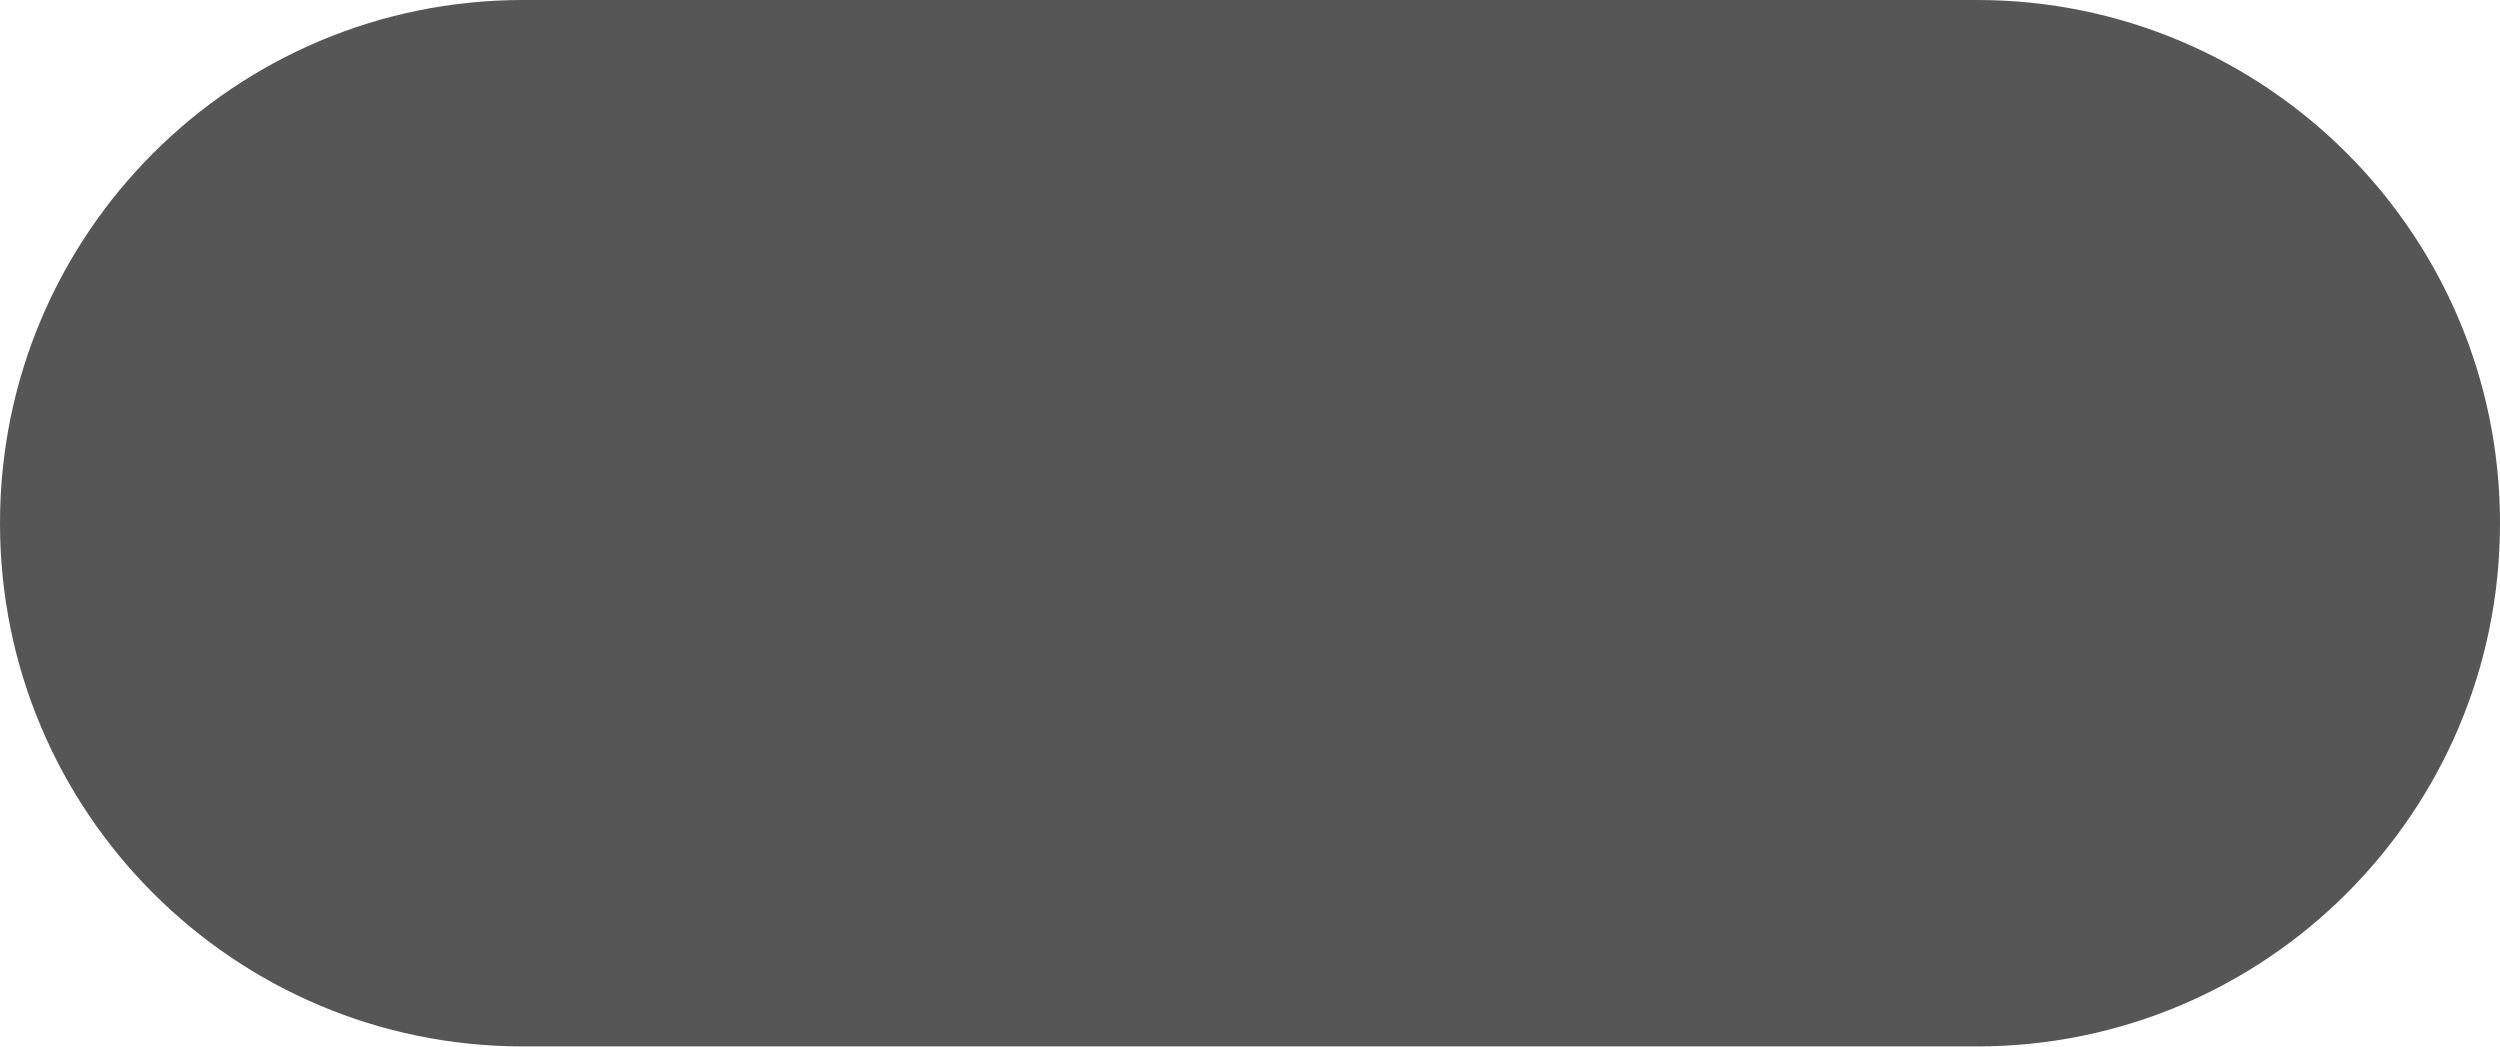
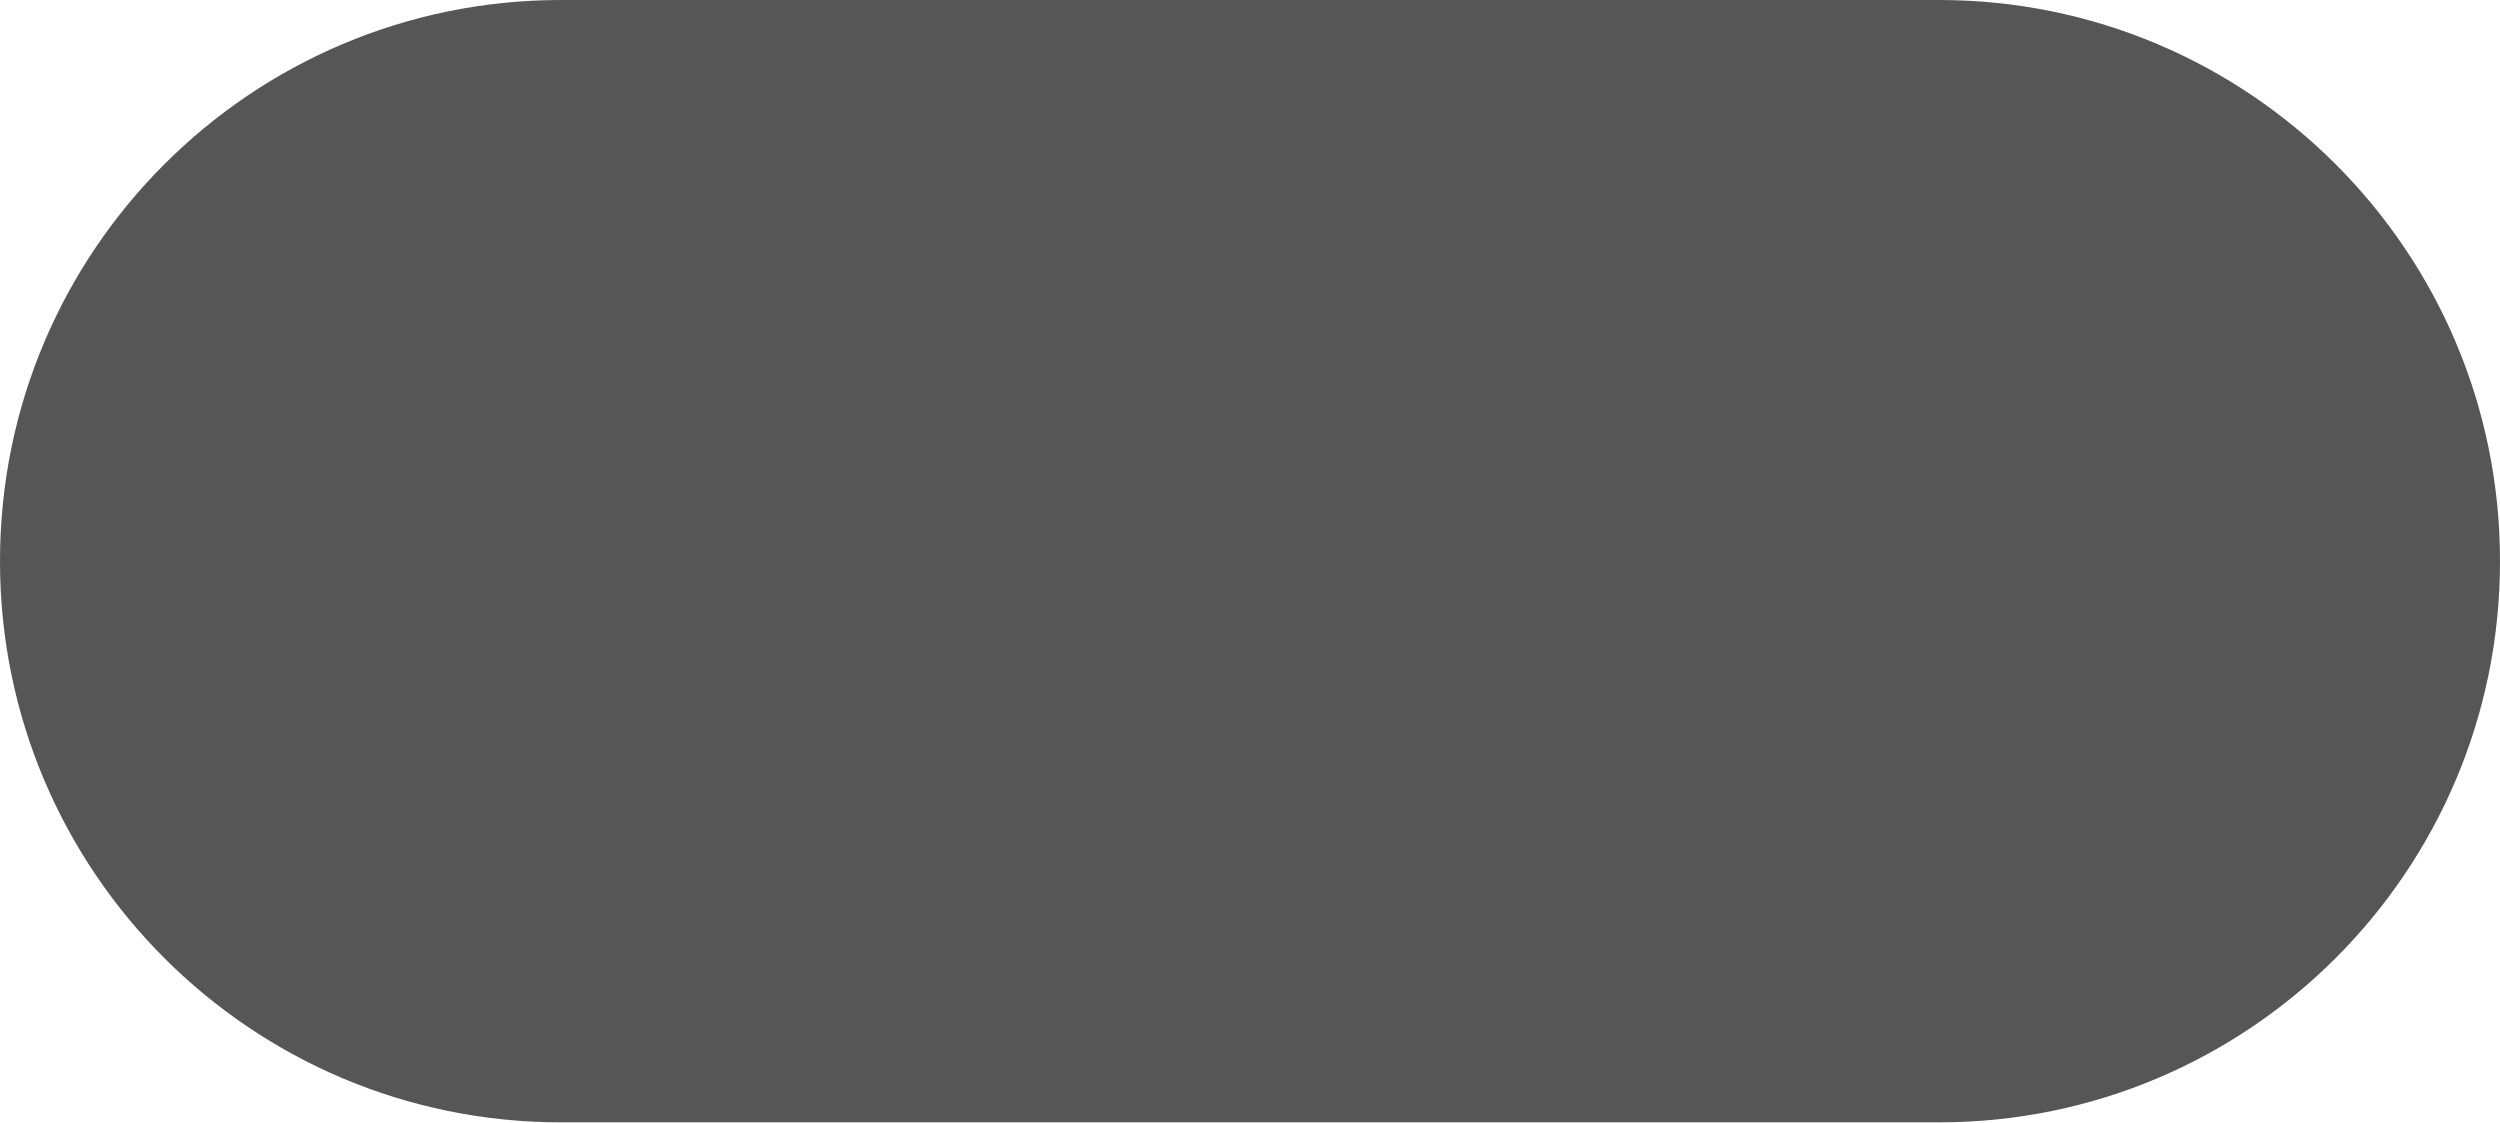
- <svg xmlns="http://www.w3.org/2000/svg" id="Layer_1" data-name="Layer 1" viewBox="0 0 59.13 24.75">
+ <svg xmlns="http://www.w3.org/2000/svg" id="Layer_1" data-name="Layer 1" viewBox="0 0 55.13 24.75">
  <defs>
    <style>.cls-1{fill:#565656;}</style>
  </defs>
-   <rect class="cls-1" width="59.13" height="24.75" rx="12.37" ry="12.37" />
+   <rect class="cls-1" width="55.13" height="24.75" rx="12.37" ry="12.37" />
</svg>
